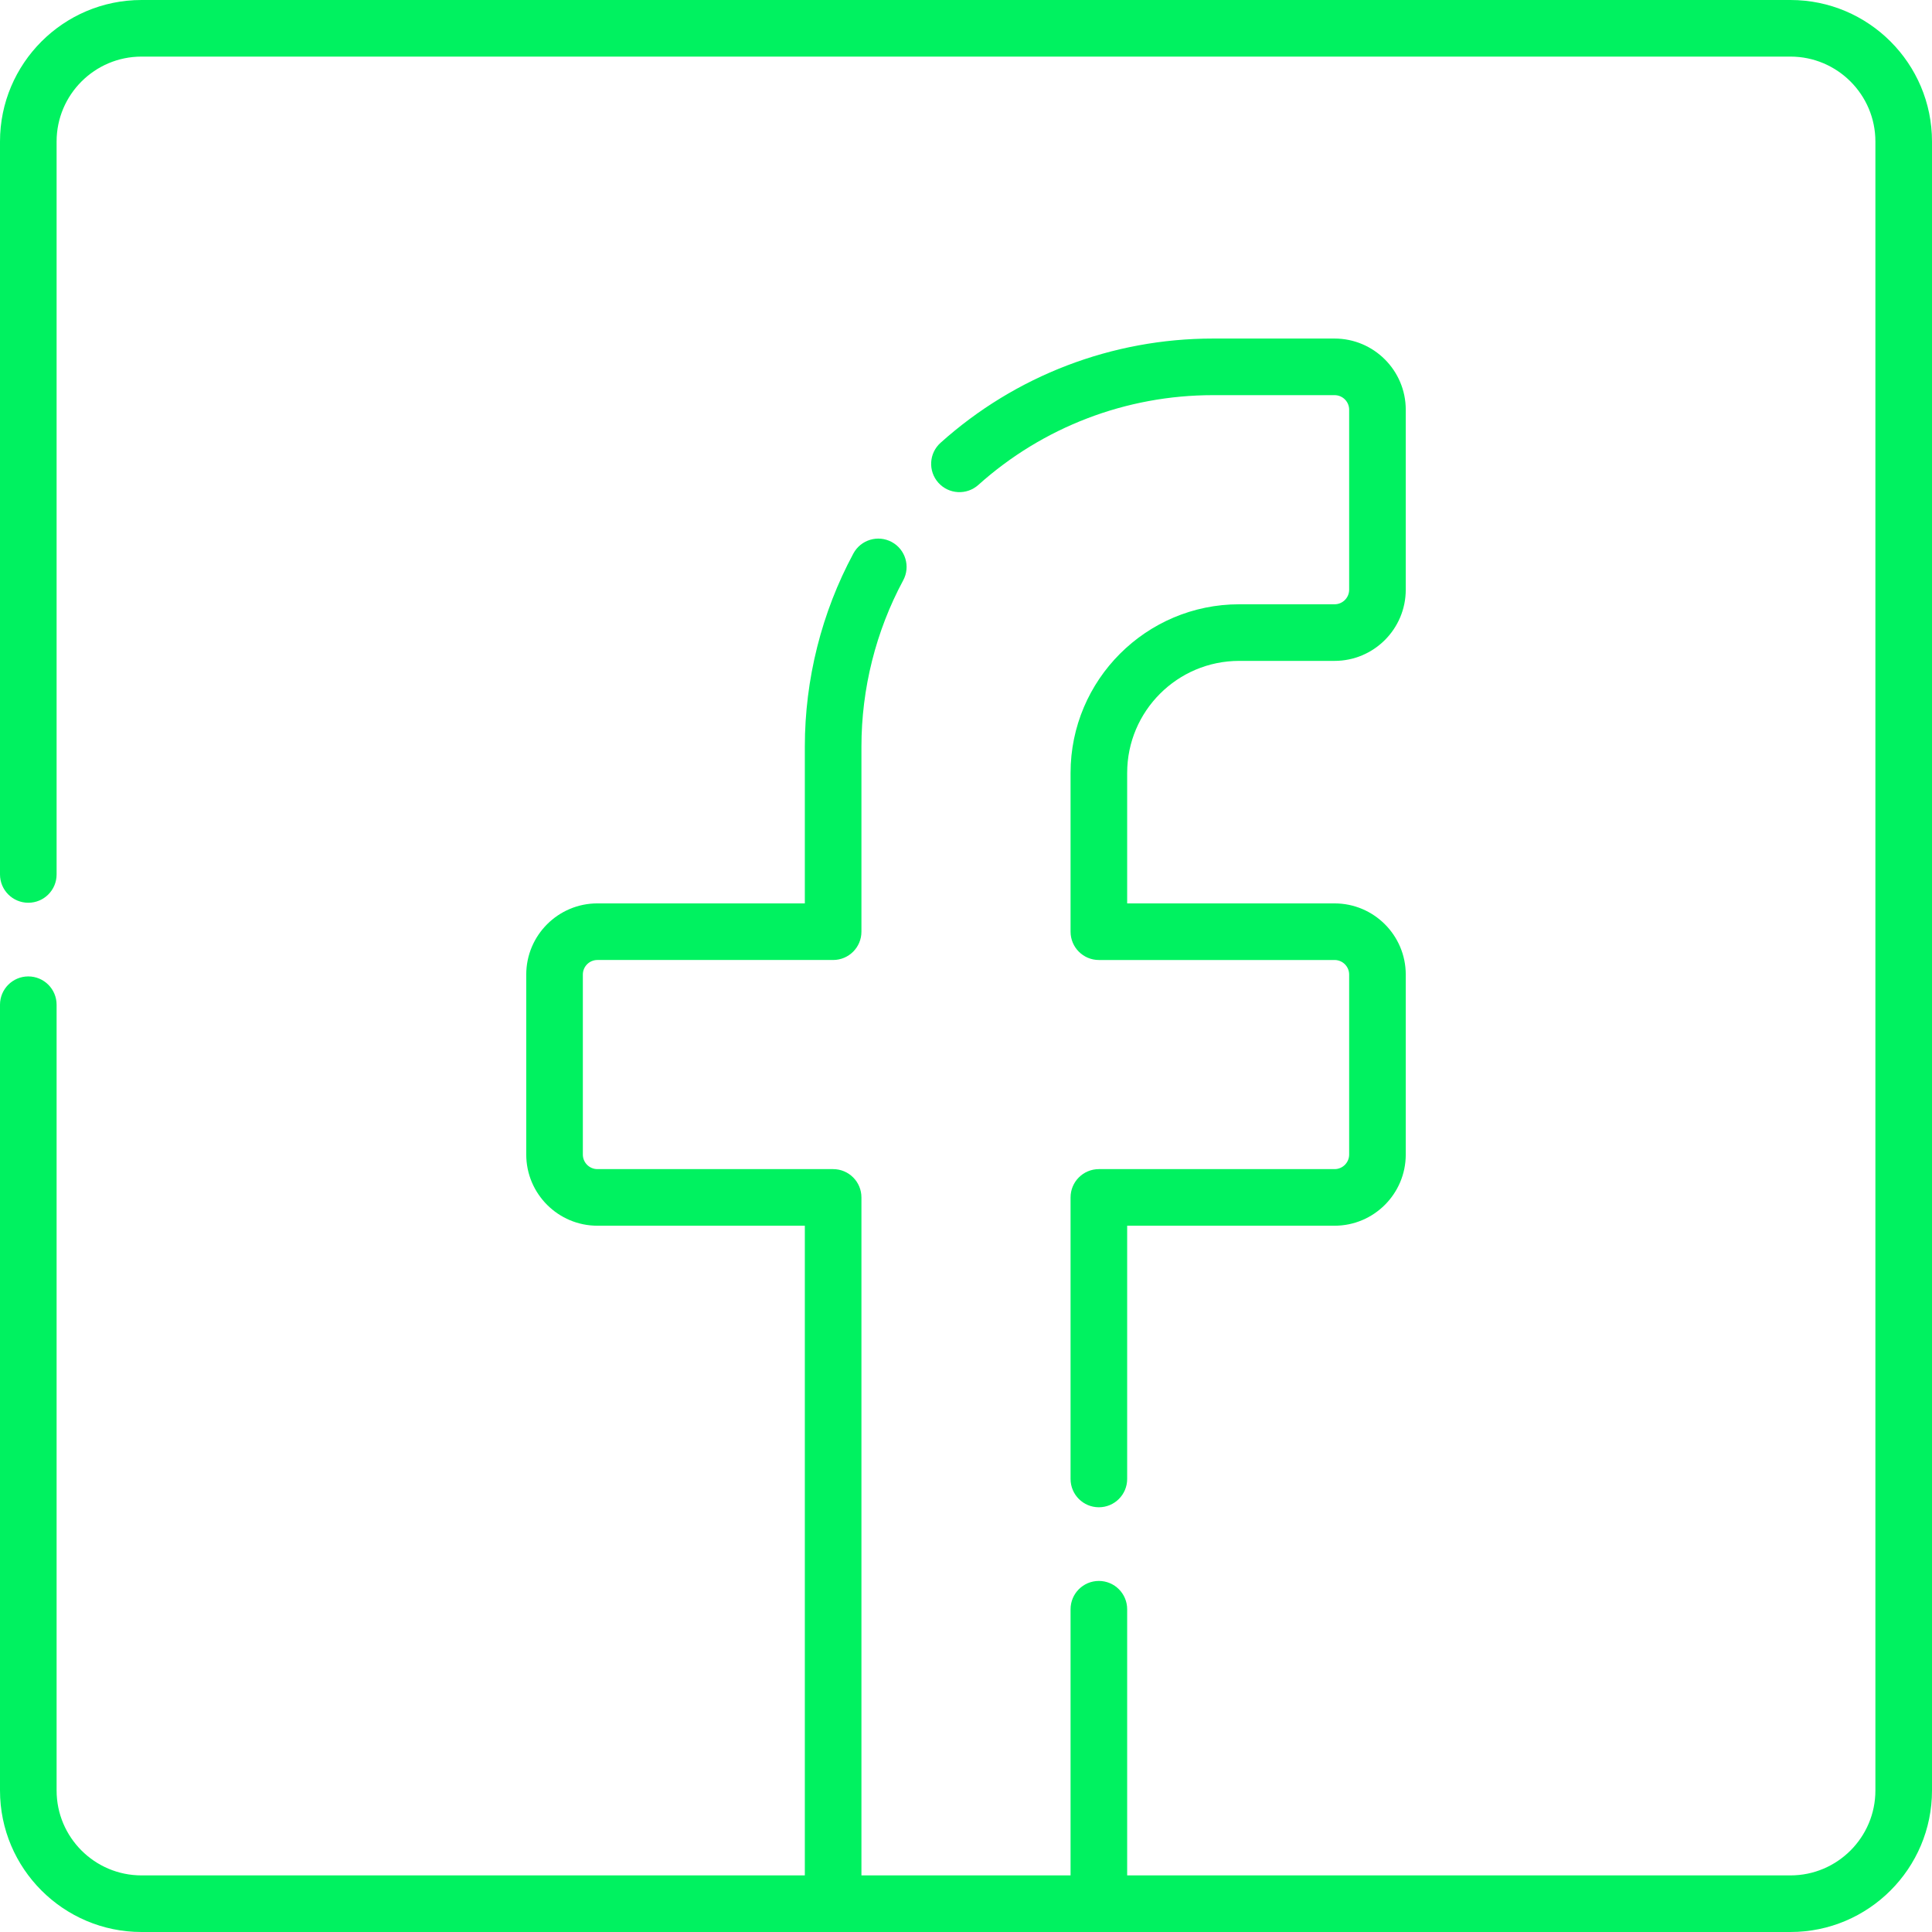
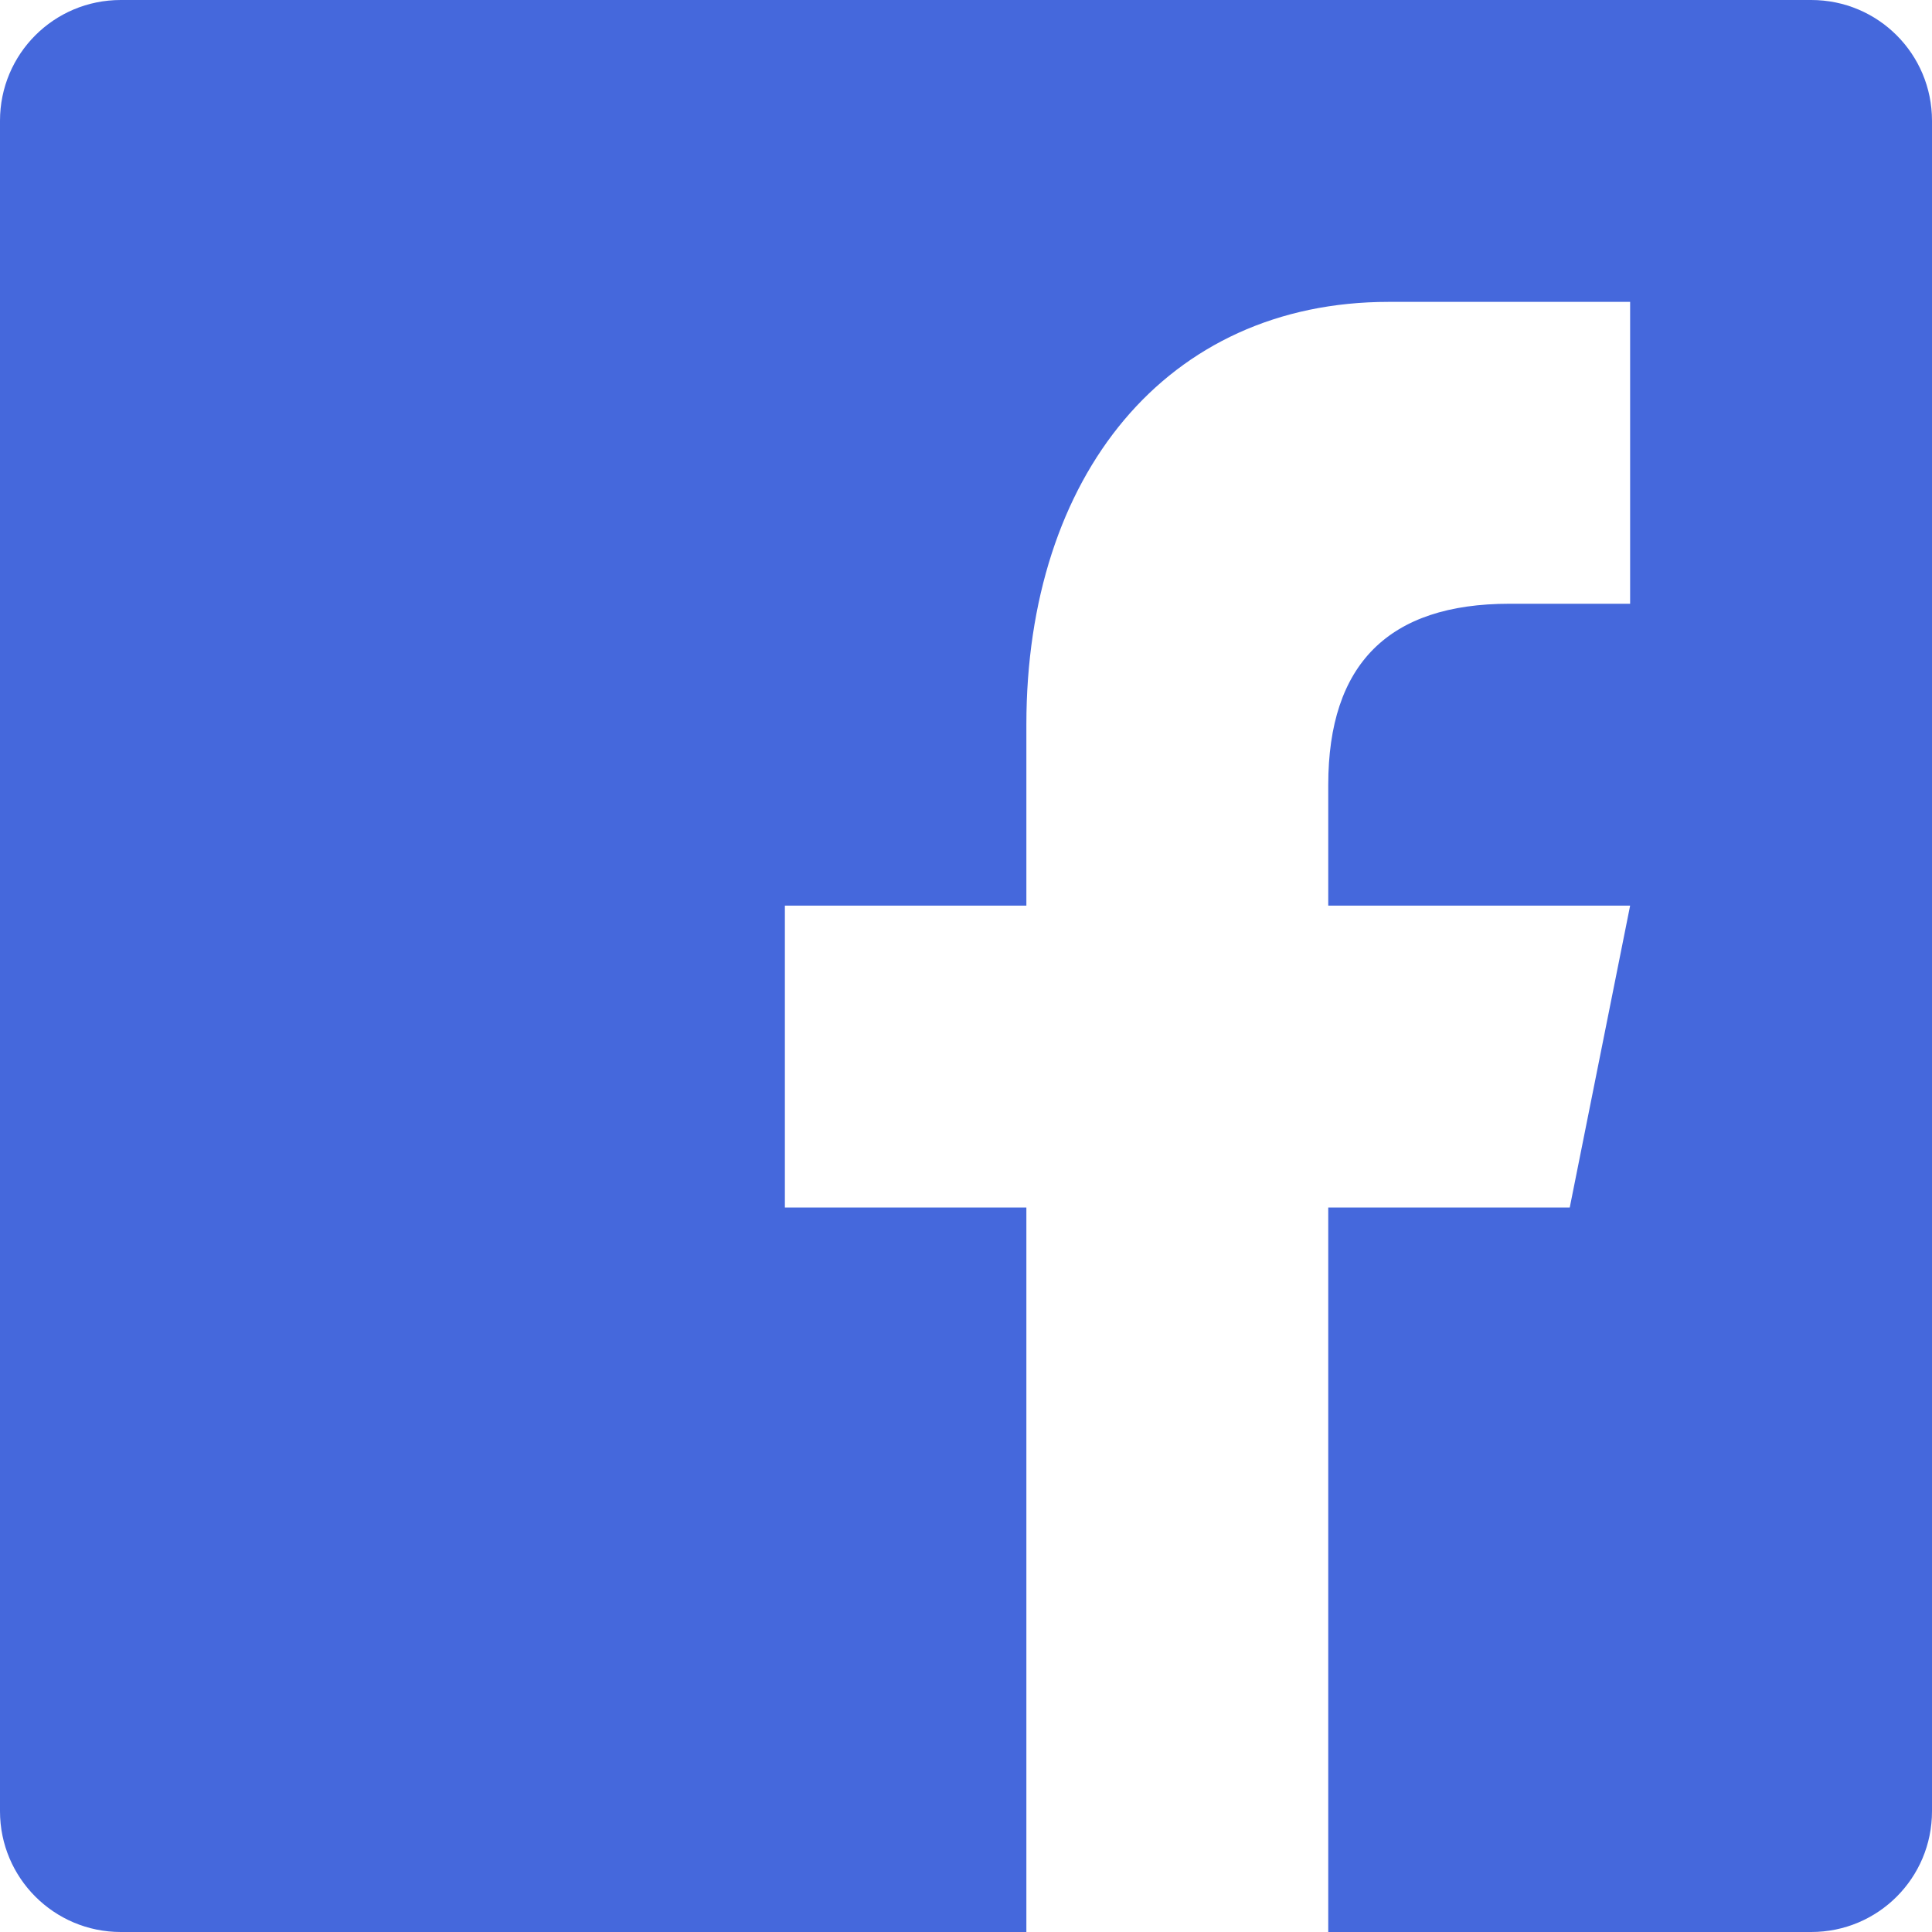
- <svg xmlns="http://www.w3.org/2000/svg" width="512" height="512" viewBox="0 0 512 512" fill="none">
-   <path d="M328.398 175.141H353.68C364.078 175.141 372.539 166.68 372.539 156.281V108.574C372.539 98.18 364.078 89.719 353.68 89.719H321.445C294.754 89.719 269.113 99.527 249.258 117.344C246.172 120.109 245.914 124.848 248.68 127.934C251.445 131.016 256.187 131.273 259.273 128.508C276.375 113.168 298.457 104.719 321.445 104.719H353.68C355.809 104.719 357.539 106.449 357.539 108.574V156.281C357.539 158.406 355.809 160.141 353.68 160.141H328.398C303.758 160.141 283.711 180.184 283.711 204.824V246.91C283.711 251.051 287.066 254.41 291.211 254.41H353.68C355.809 254.41 357.539 256.141 357.539 258.266V305.973C357.539 308.098 355.809 309.828 353.68 309.828H291.211C287.066 309.828 283.711 313.188 283.711 317.328V391.941C283.711 396.086 287.066 399.441 291.211 399.441C295.352 399.441 298.711 396.086 298.711 391.941V324.828H353.68C364.078 324.828 372.539 316.371 372.539 305.973V258.266C372.539 247.867 364.078 239.41 353.68 239.41H298.711V204.824C298.711 188.457 312.027 175.141 328.398 175.141Z" fill="#00F260" />
-   <path d="M474.5 0H37.5C16.82 0 0 16.82 0 37.5V231.738C0 235.883 3.359 239.238 7.5 239.238C11.641 239.238 15 235.883 15 231.738V37.5C15 25.094 25.094 15 37.5 15H474.5C486.906 15 497 25.094 497 37.5V474.5C497 486.906 486.906 497 474.5 497H298.711V426.465C298.711 422.32 295.352 418.965 291.211 418.965C287.066 418.965 283.711 422.32 283.711 426.465V497H228.289V317.328C228.289 313.188 224.934 309.828 220.789 309.828H158.32C156.191 309.828 154.461 308.098 154.461 305.969V258.266C154.461 256.137 156.191 254.406 158.32 254.406H220.789C224.934 254.406 228.289 251.051 228.289 246.906V197.875C228.289 182.492 232.117 167.25 239.359 153.793C241.324 150.145 239.961 145.598 236.312 143.633C232.664 141.672 228.117 143.035 226.152 146.684C217.738 162.316 213.289 180.02 213.289 197.871V239.406H158.32C147.922 239.406 139.461 247.863 139.461 258.266V305.969C139.461 316.367 147.922 324.828 158.32 324.828H213.289V497H37.5C25.094 497 15 486.906 15 474.5V266.262C15 262.117 11.641 258.762 7.5 258.762C3.359 258.762 0 262.117 0 266.262V474.5C0 495.18 16.82 512 37.5 512H474.5C495.18 512 512 495.18 512 474.5V37.5C512 16.82 495.18 0 474.5 0Z" fill="#00F260" />
+ <svg xmlns="http://www.w3.org/2000/svg" width="24" height="24" viewBox="0 0 24 24" fill="#4568dc">
+   <path d="M22.5 0c.83 0 1.5.67 1.5 1.5v21c0 .83-.67 1.5-1.5 1.5h-6v-9h3l.75-3.75H16.5v-1.5c0-1.5.75-2.25 2.25-2.25h1.5V3.75h-3c-2.76 0-4.5 2.16-4.5 5.25v2.25h-3V15h3v9H1.5A1.5 1.5 0 0 1 0 22.5v-21C0 .67.67 0 1.5 0h21z" />
</svg>
